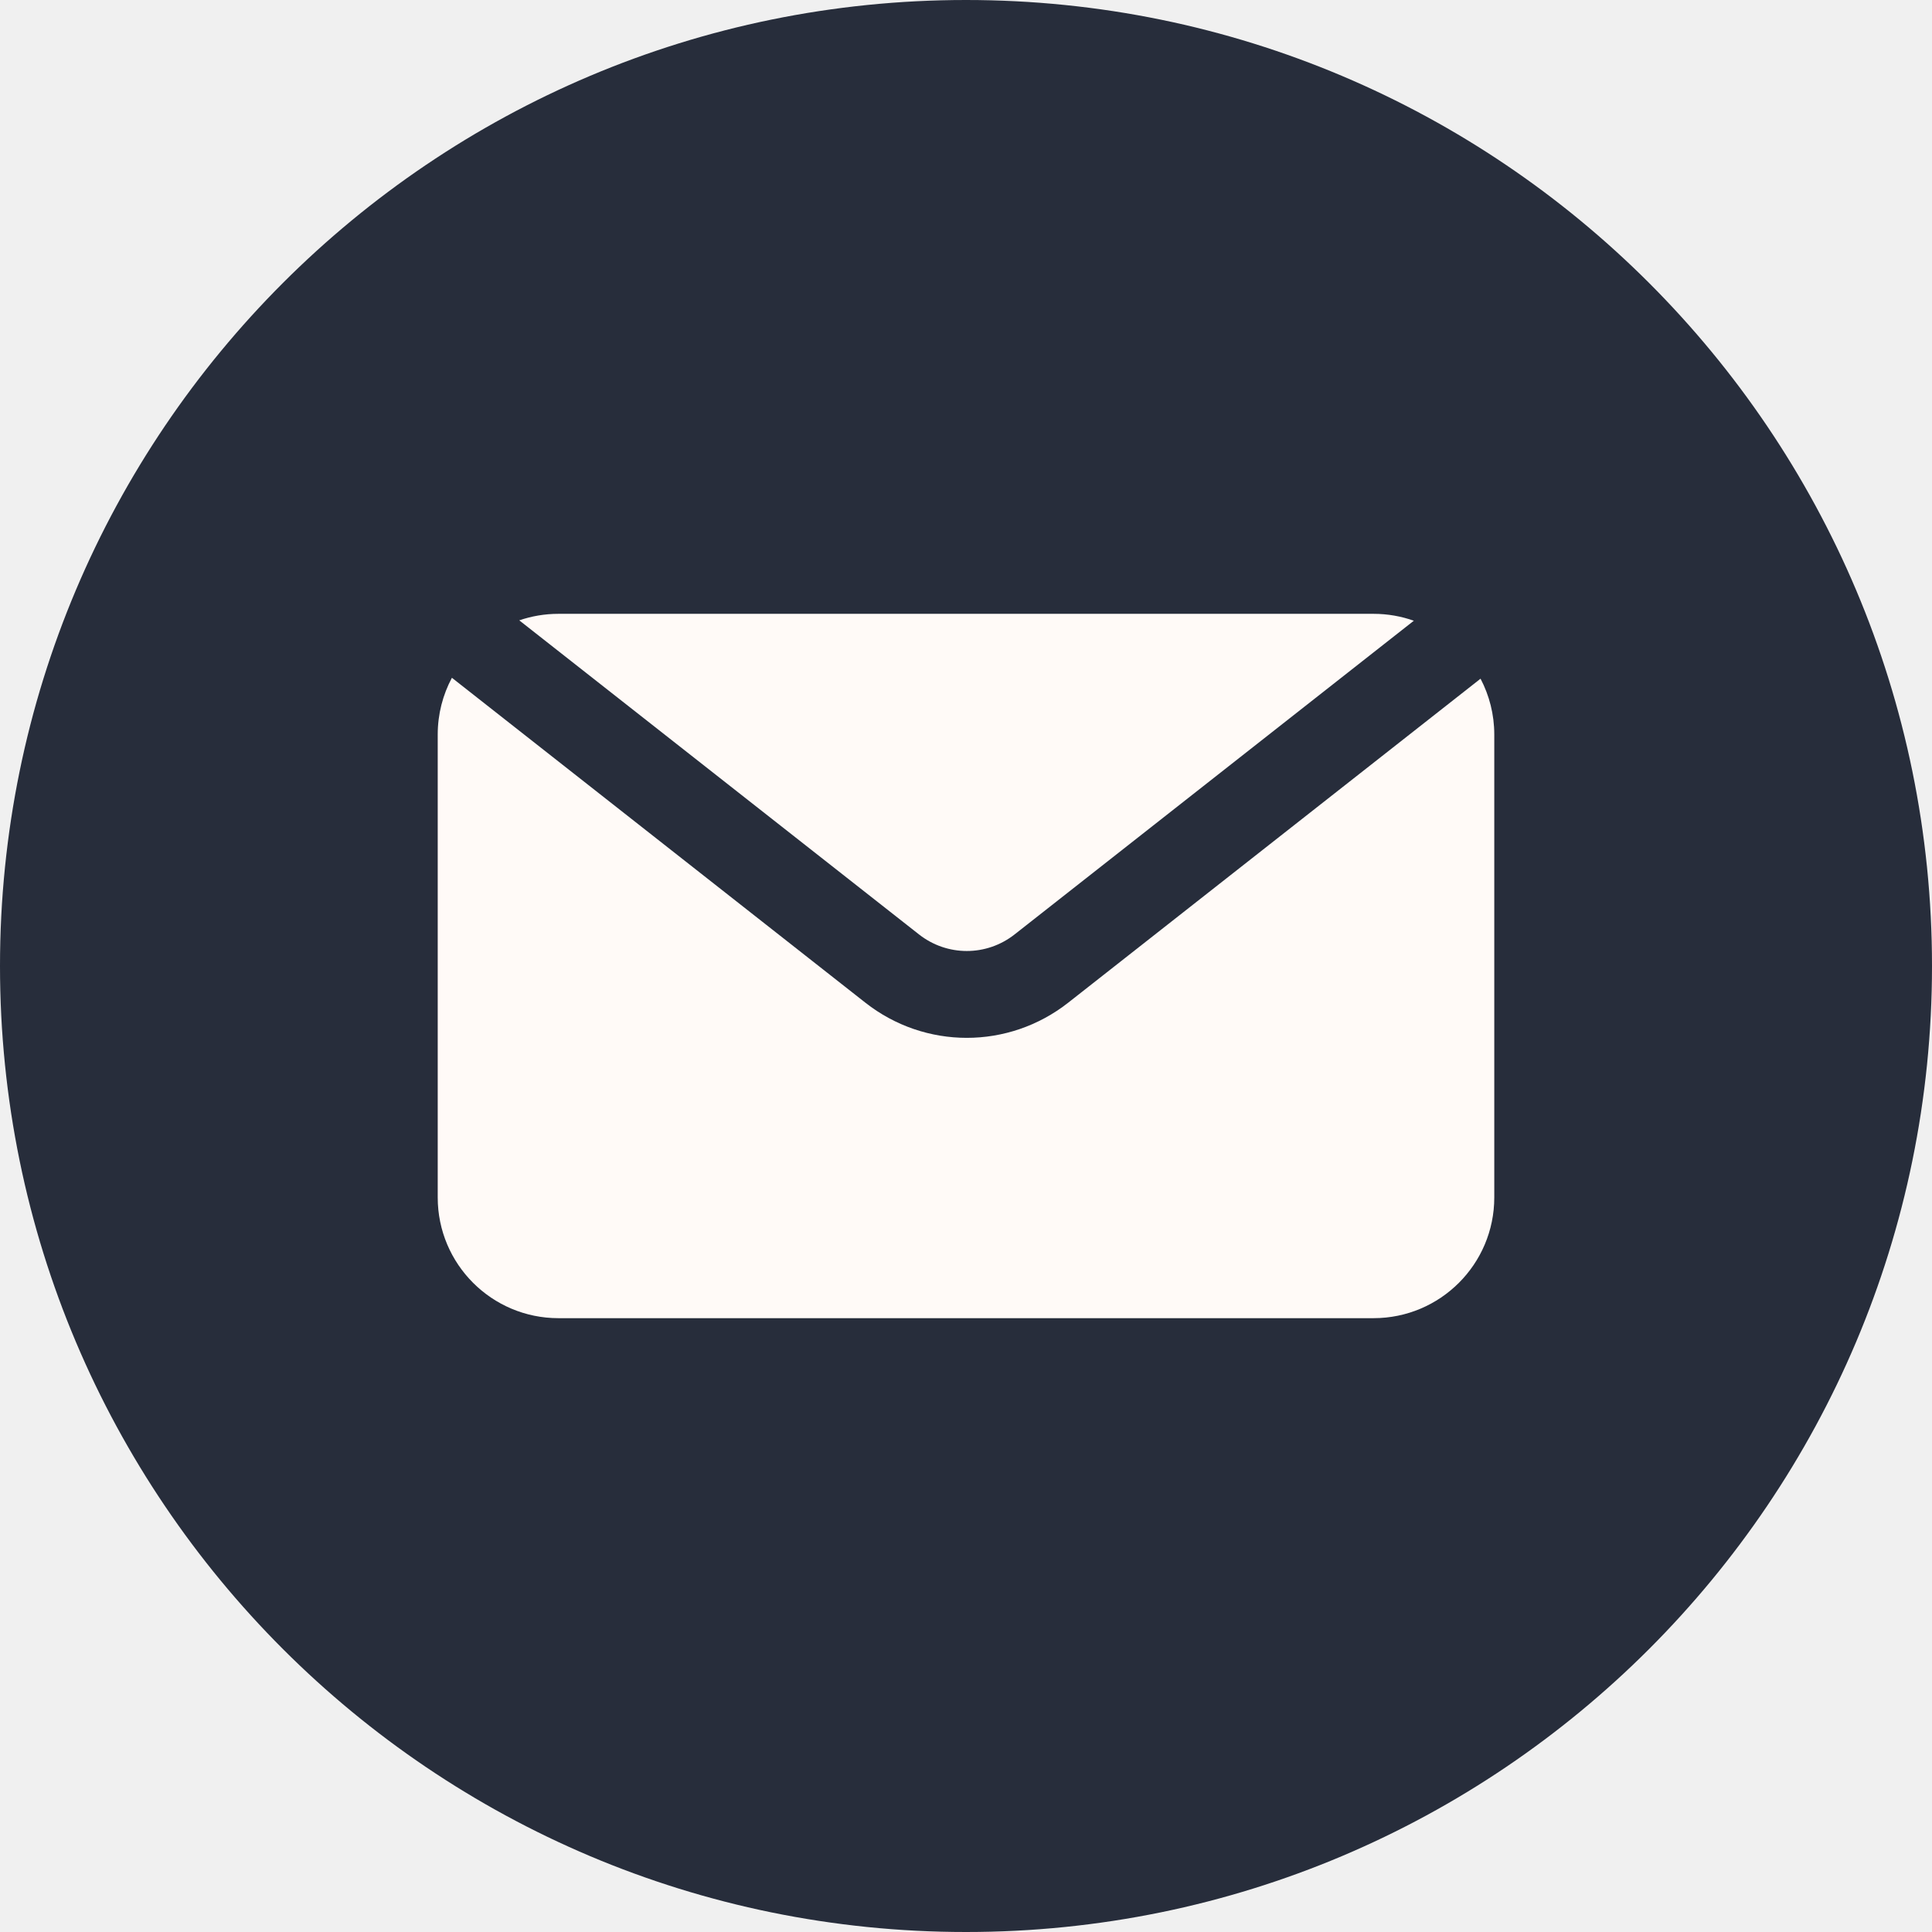
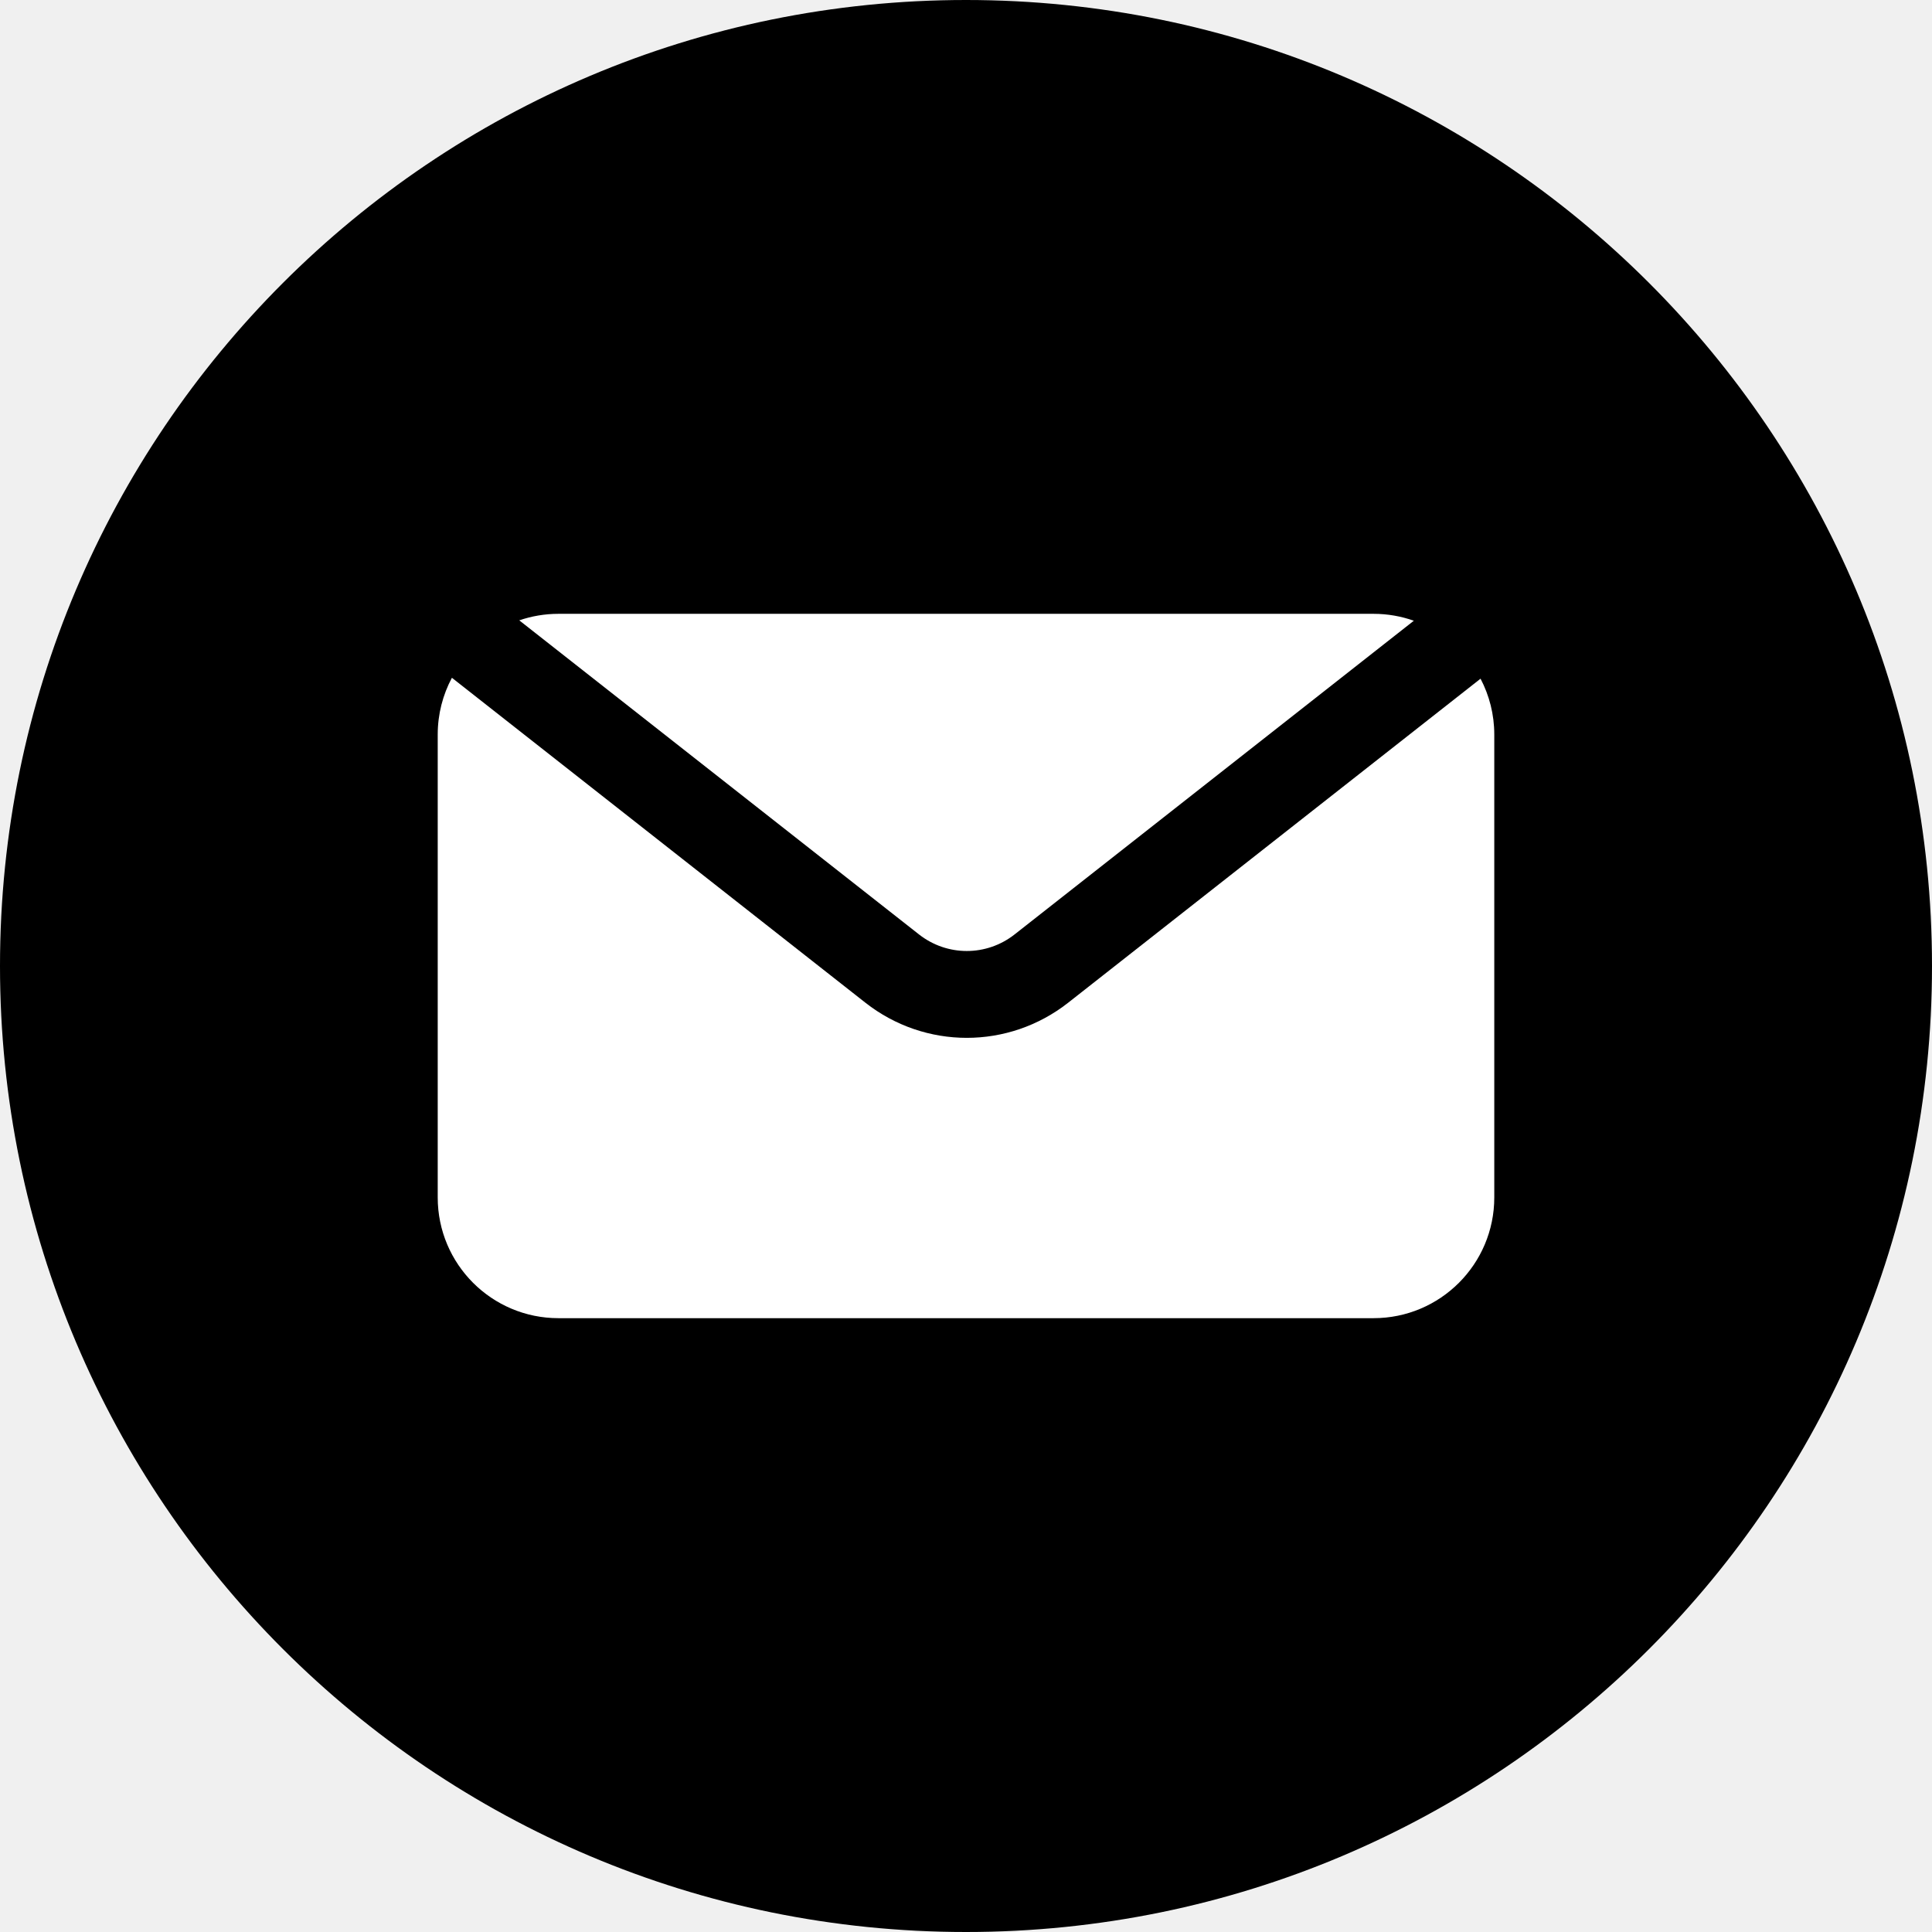
- <svg xmlns="http://www.w3.org/2000/svg" id="Layer_1" viewBox="0 0 512 512">
+ <svg xmlns="http://www.w3.org/2000/svg" id="Layer_1" data-name="Layer 1" viewBox="0 0 512 512">
  <defs>
-     <style>.cls-1{fill:#272d3b;}.cls-2{fill:#fffaf7;}</style>
+     <style>
+       .cls-1 {
+         fill: #fff;
+       }
+     </style>
  </defs>
-   <rect class="cls-1" x="0" y="0" width="512" height="512" rx="256" ry="256" />
-   <path class="cls-2" d="M396,194.67v122.66c0,17.68-14.33,32-32,32H148c-17.67,0-32-14.32-32-32v-122.66c0-5.44,1.36-10.56,3.76-15.05l109.57,86.1c7.92,6.22,17.4,9.32,26.88,9.32s18.96-3.1,26.88-9.32l109.27-85.86c2.32,4.43,3.64,9.46,3.64,14.81Z" />
-   <path class="cls-2" d="M374.68,164.5l-105.8,83.13c-7.46,5.86-17.88,5.86-25.34,0l-105.93-83.23c3.26-1.12,6.75-1.73,10.39-1.73h216c3.75,0,7.34,.65,10.68,1.83Z" />
+   <rect x="0" y="0" width="512" height="512" rx="256" ry="256" />
+   <path class="cls-1" d="m396,194.67v122.66c0,17.68-14.33,32-32,32h-216c-17.67,0-32-14.32-32-32v-122.66c0-5.44,1.36-10.56,3.76-15.05l109.57,86.1c7.92,6.22,17.4,9.32,26.88,9.32s18.96-3.1,26.88-9.32l109.27-85.86c2.32,4.43,3.64,9.46,3.64,14.81Z" />
+   <path class="cls-1" d="m374.68,164.5l-105.8,83.13c-7.46,5.86-17.88,5.86-25.34,0l-105.93-83.23c3.26-1.12,6.75-1.73,10.39-1.73h216c3.75,0,7.34.65,10.68,1.83Z" />
</svg>
